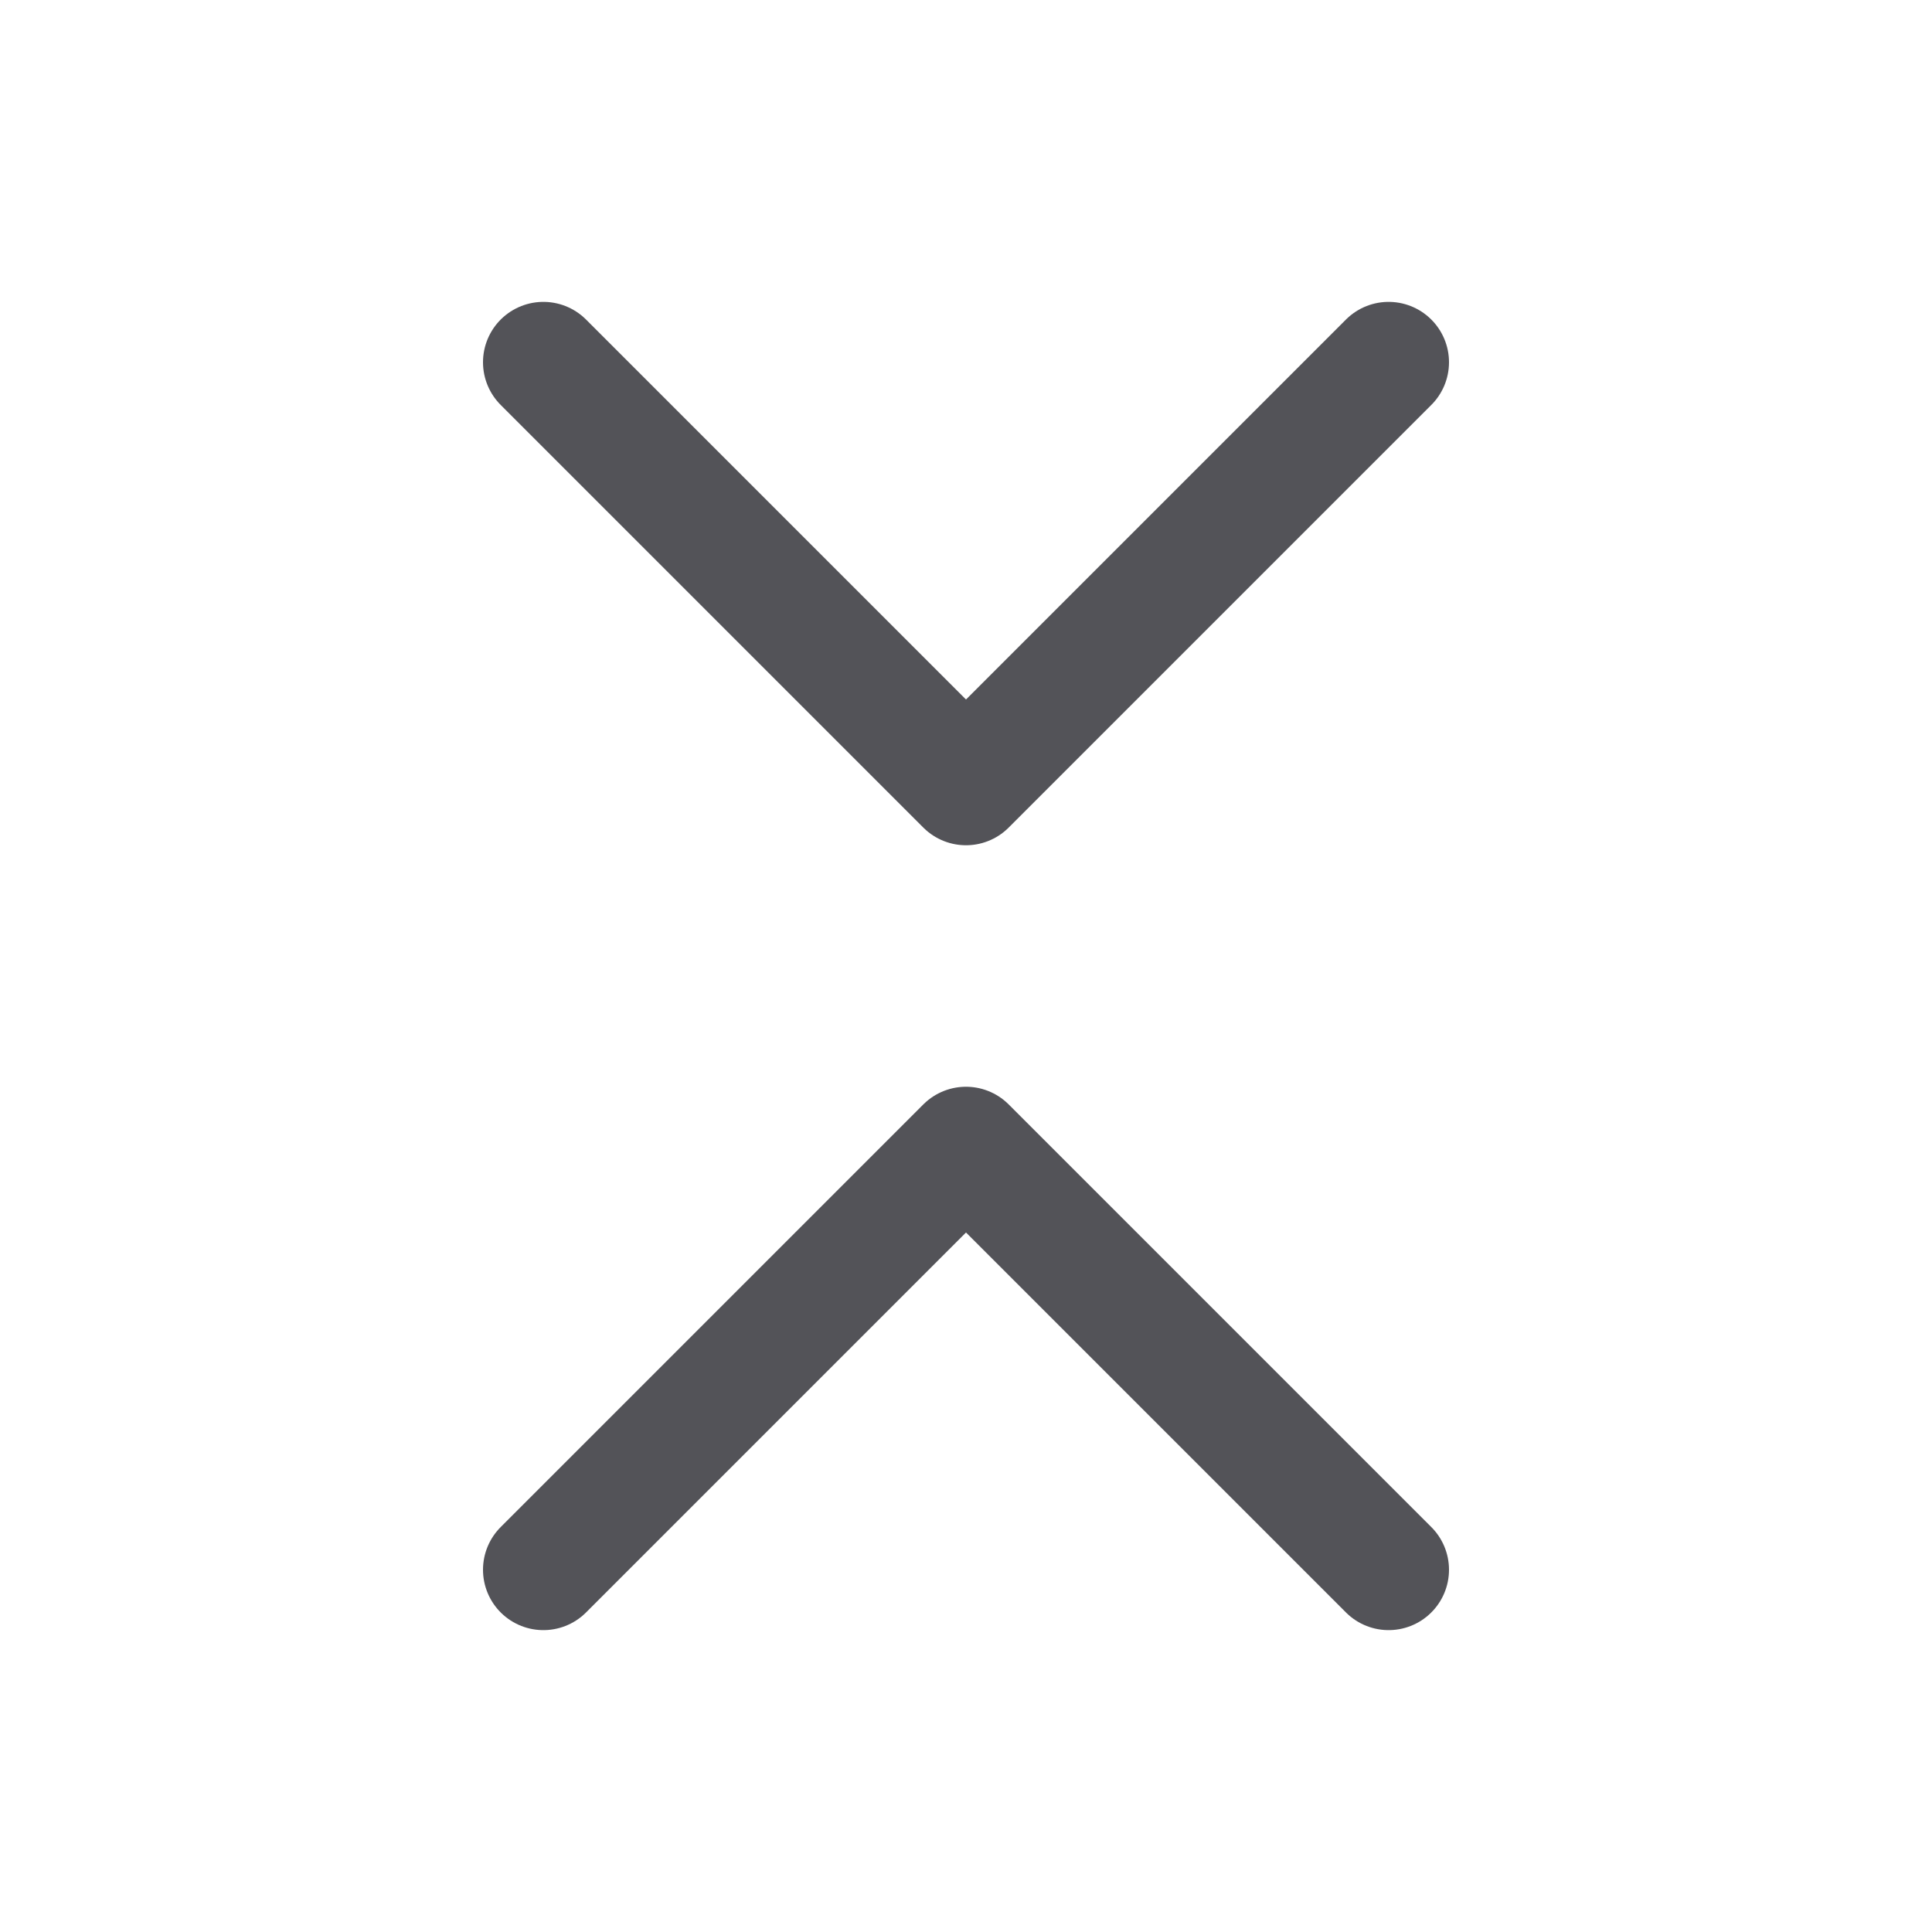
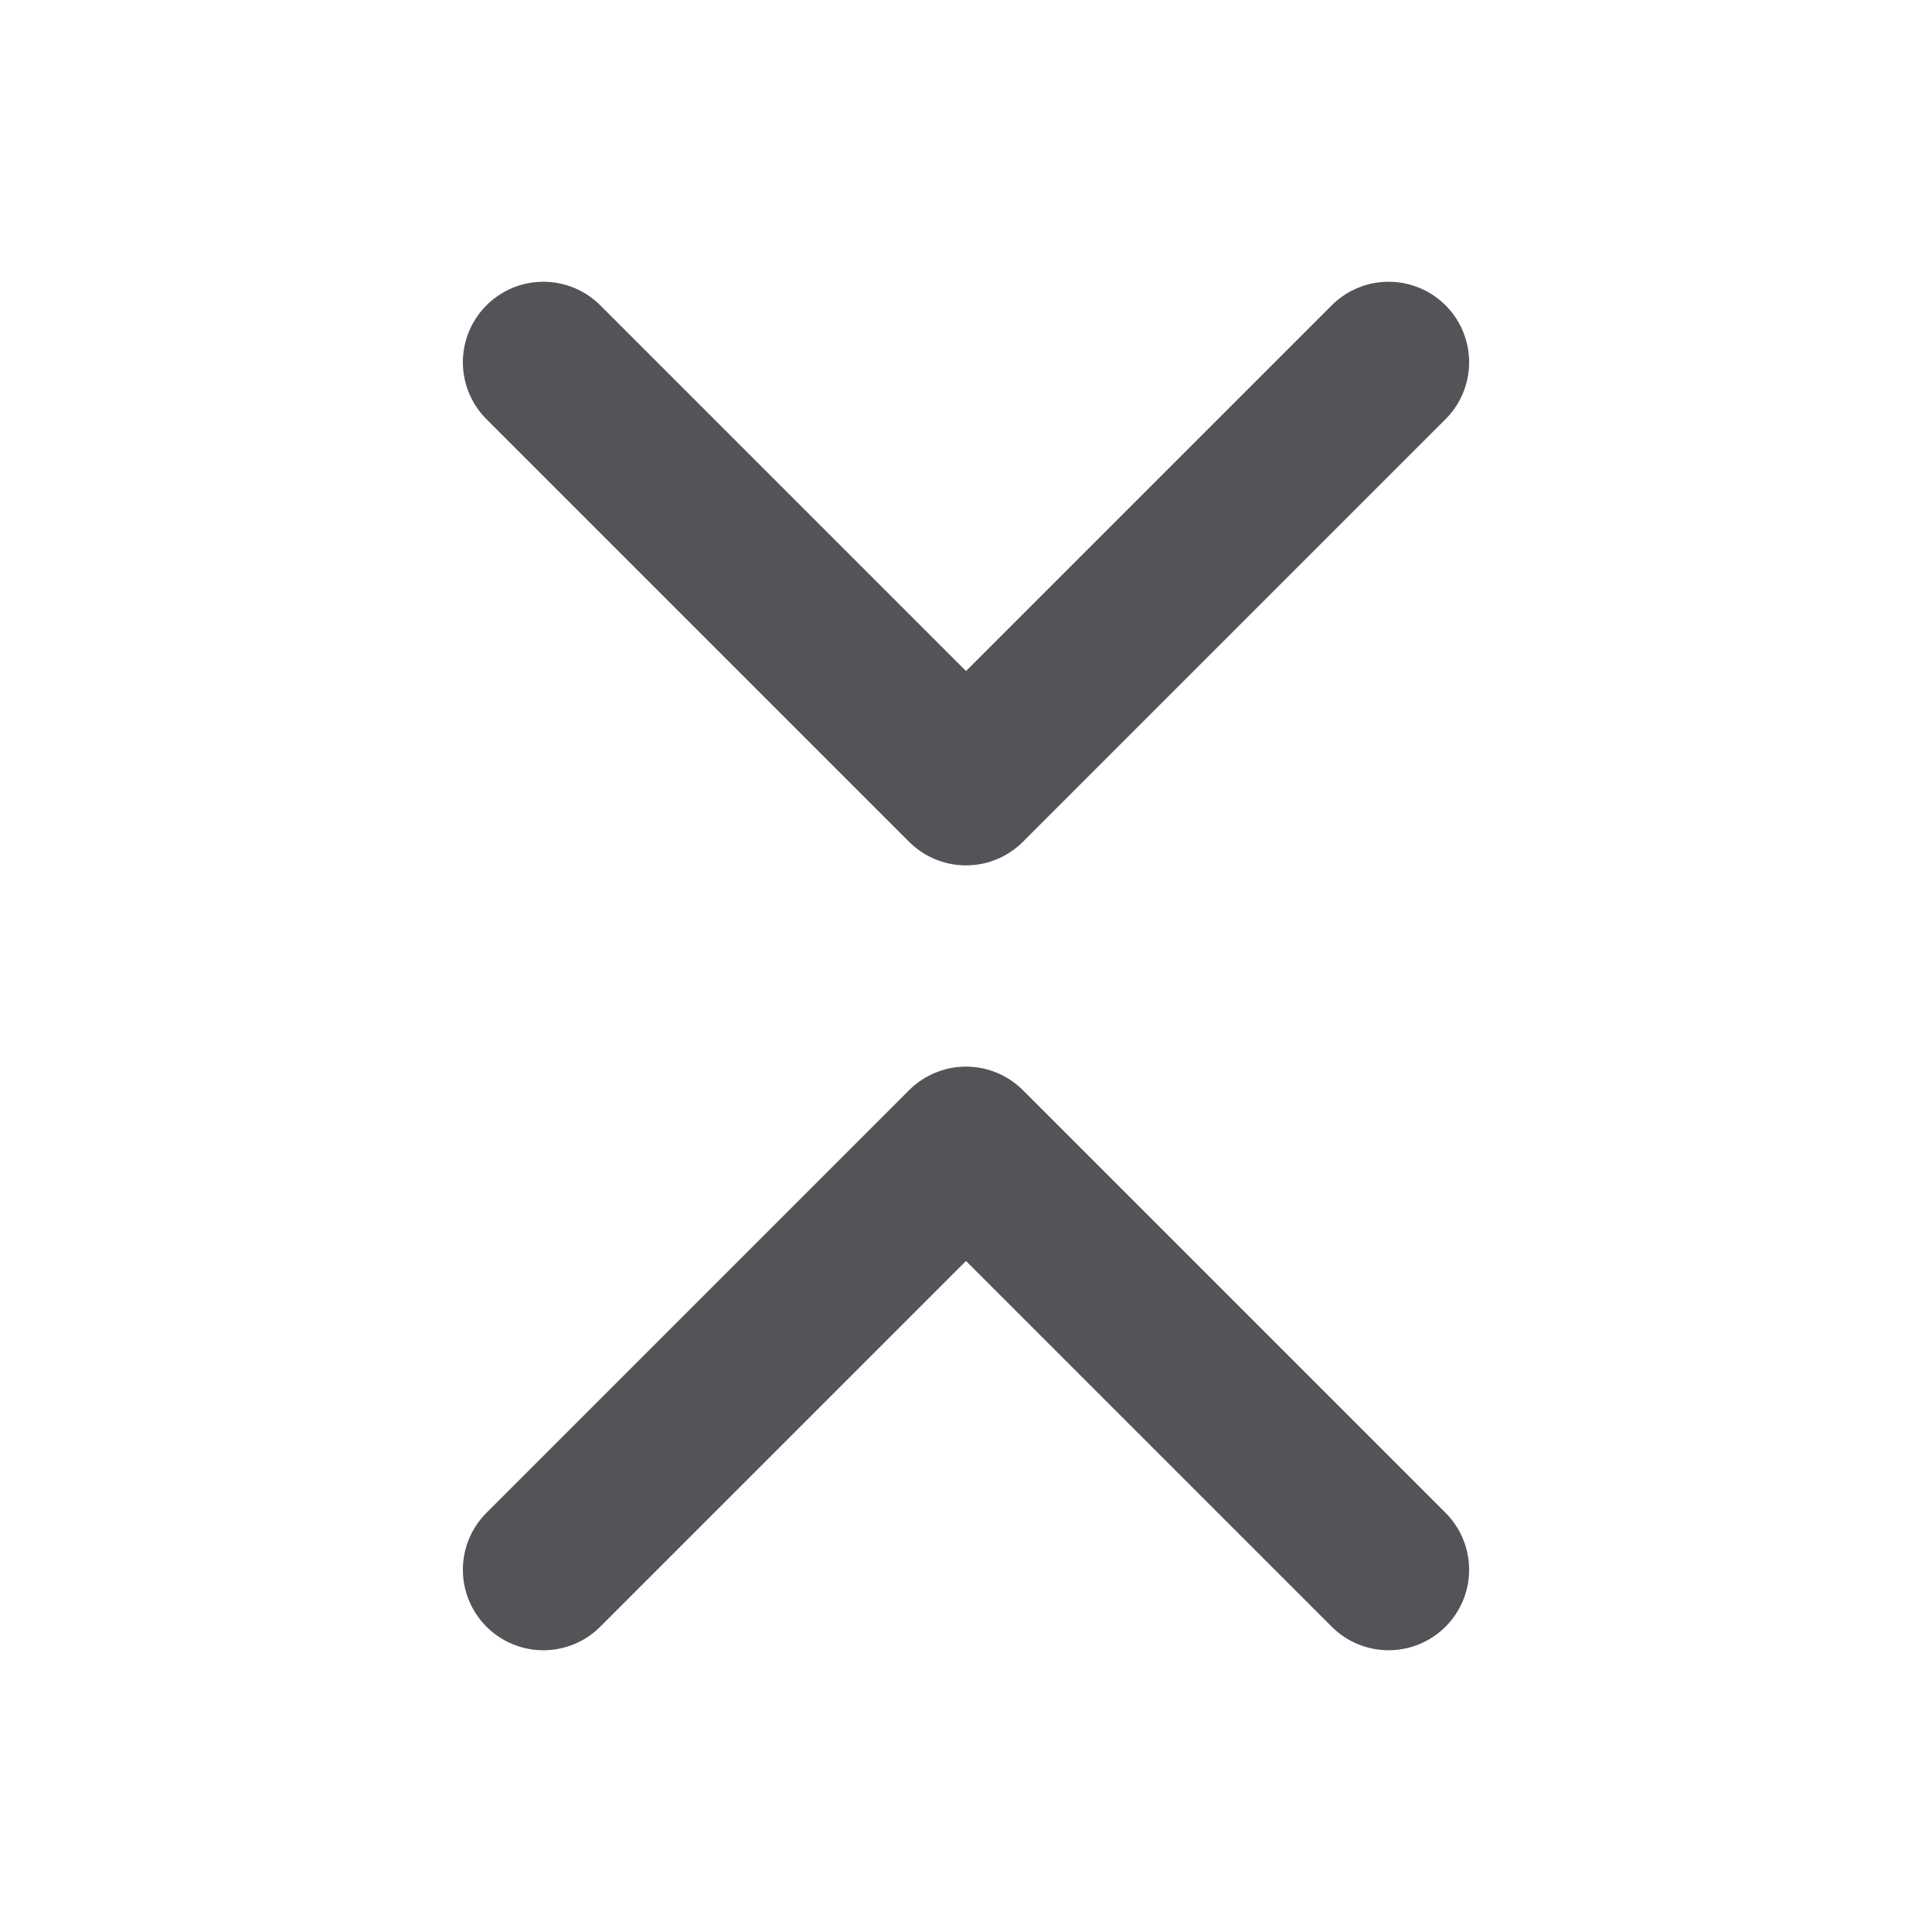
- <svg xmlns="http://www.w3.org/2000/svg" width="800px" height="800px" viewBox="0 0 32 32" fill="none">
-   <path stroke="#535358" stroke-linecap="round" stroke-linejoin="round" stroke-width="2" d="M23 26l-7-7-7 7M9 6l7 7 7-7" />
+ <svg xmlns="http://www.w3.org/2000/svg" width="800px" height="800px" viewBox="0 0 24 24" fill="none">
+   <path stroke="#535358" stroke-linecap="round" stroke-linejoin="round" stroke-width="2" d="M17.25 19.5l-5.25-5.25-5.25 5.25M6.75 4.5l5.25 5.25 5.25-5.25" />
</svg>
